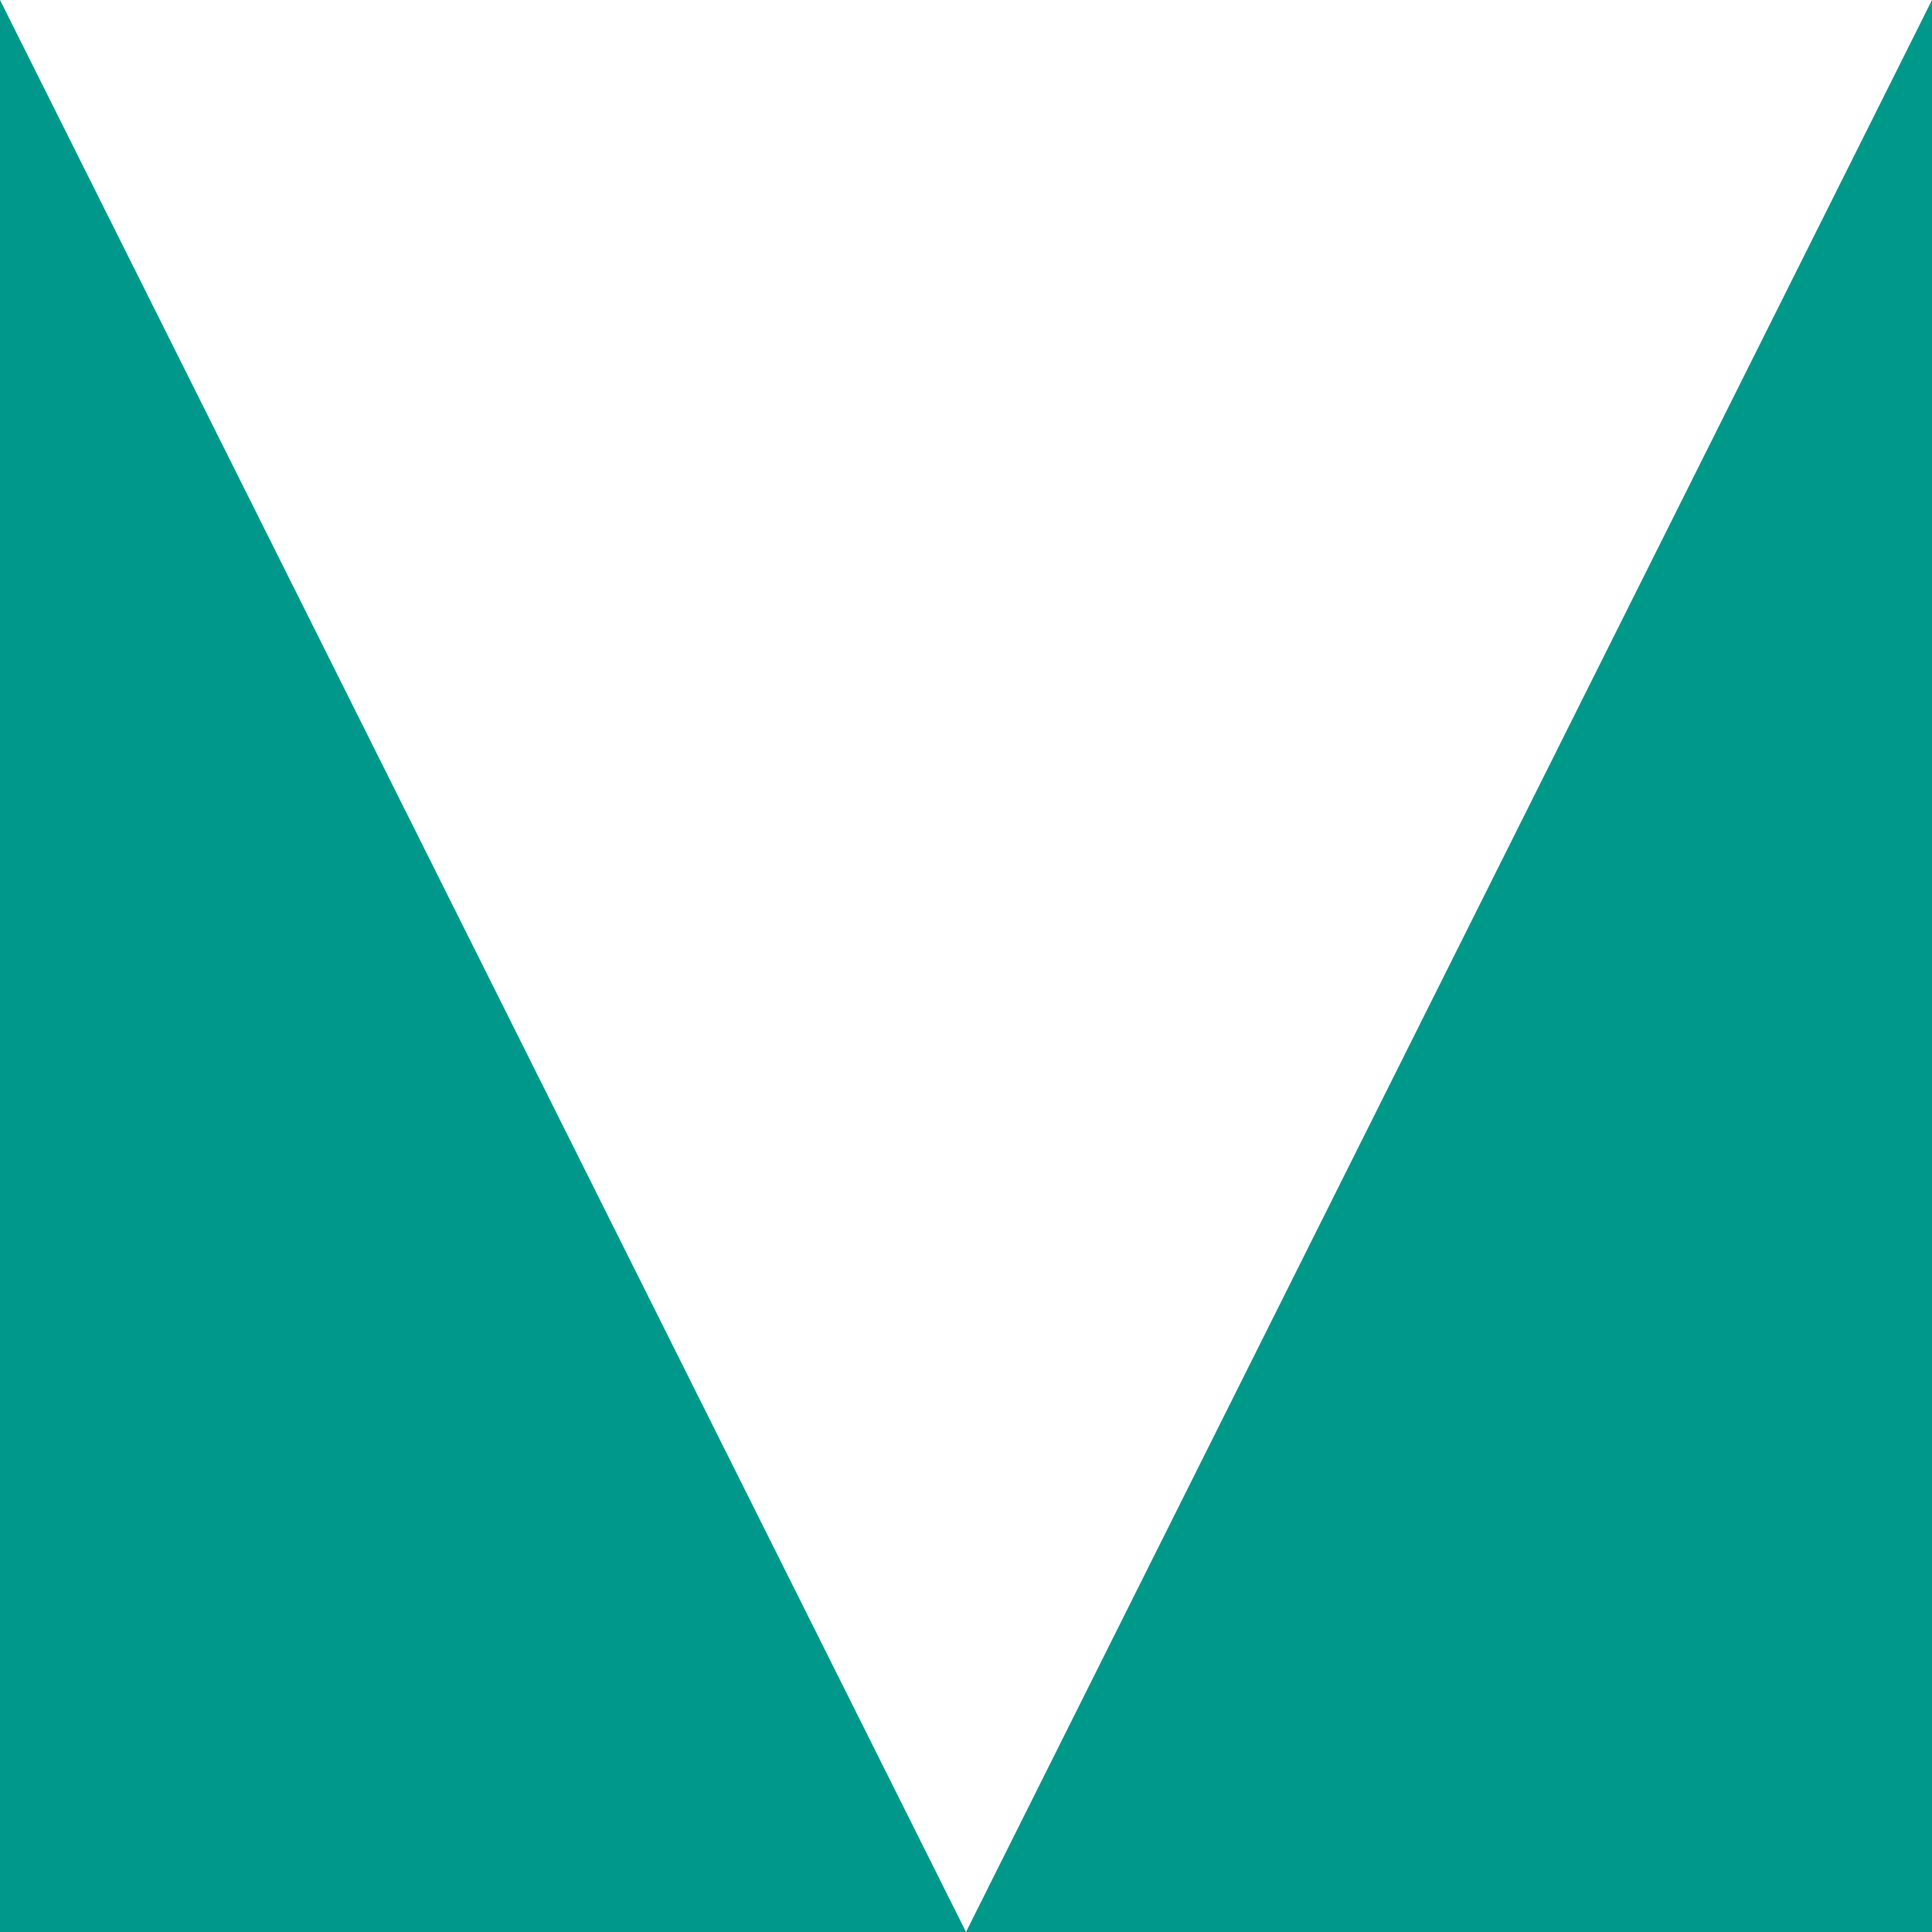
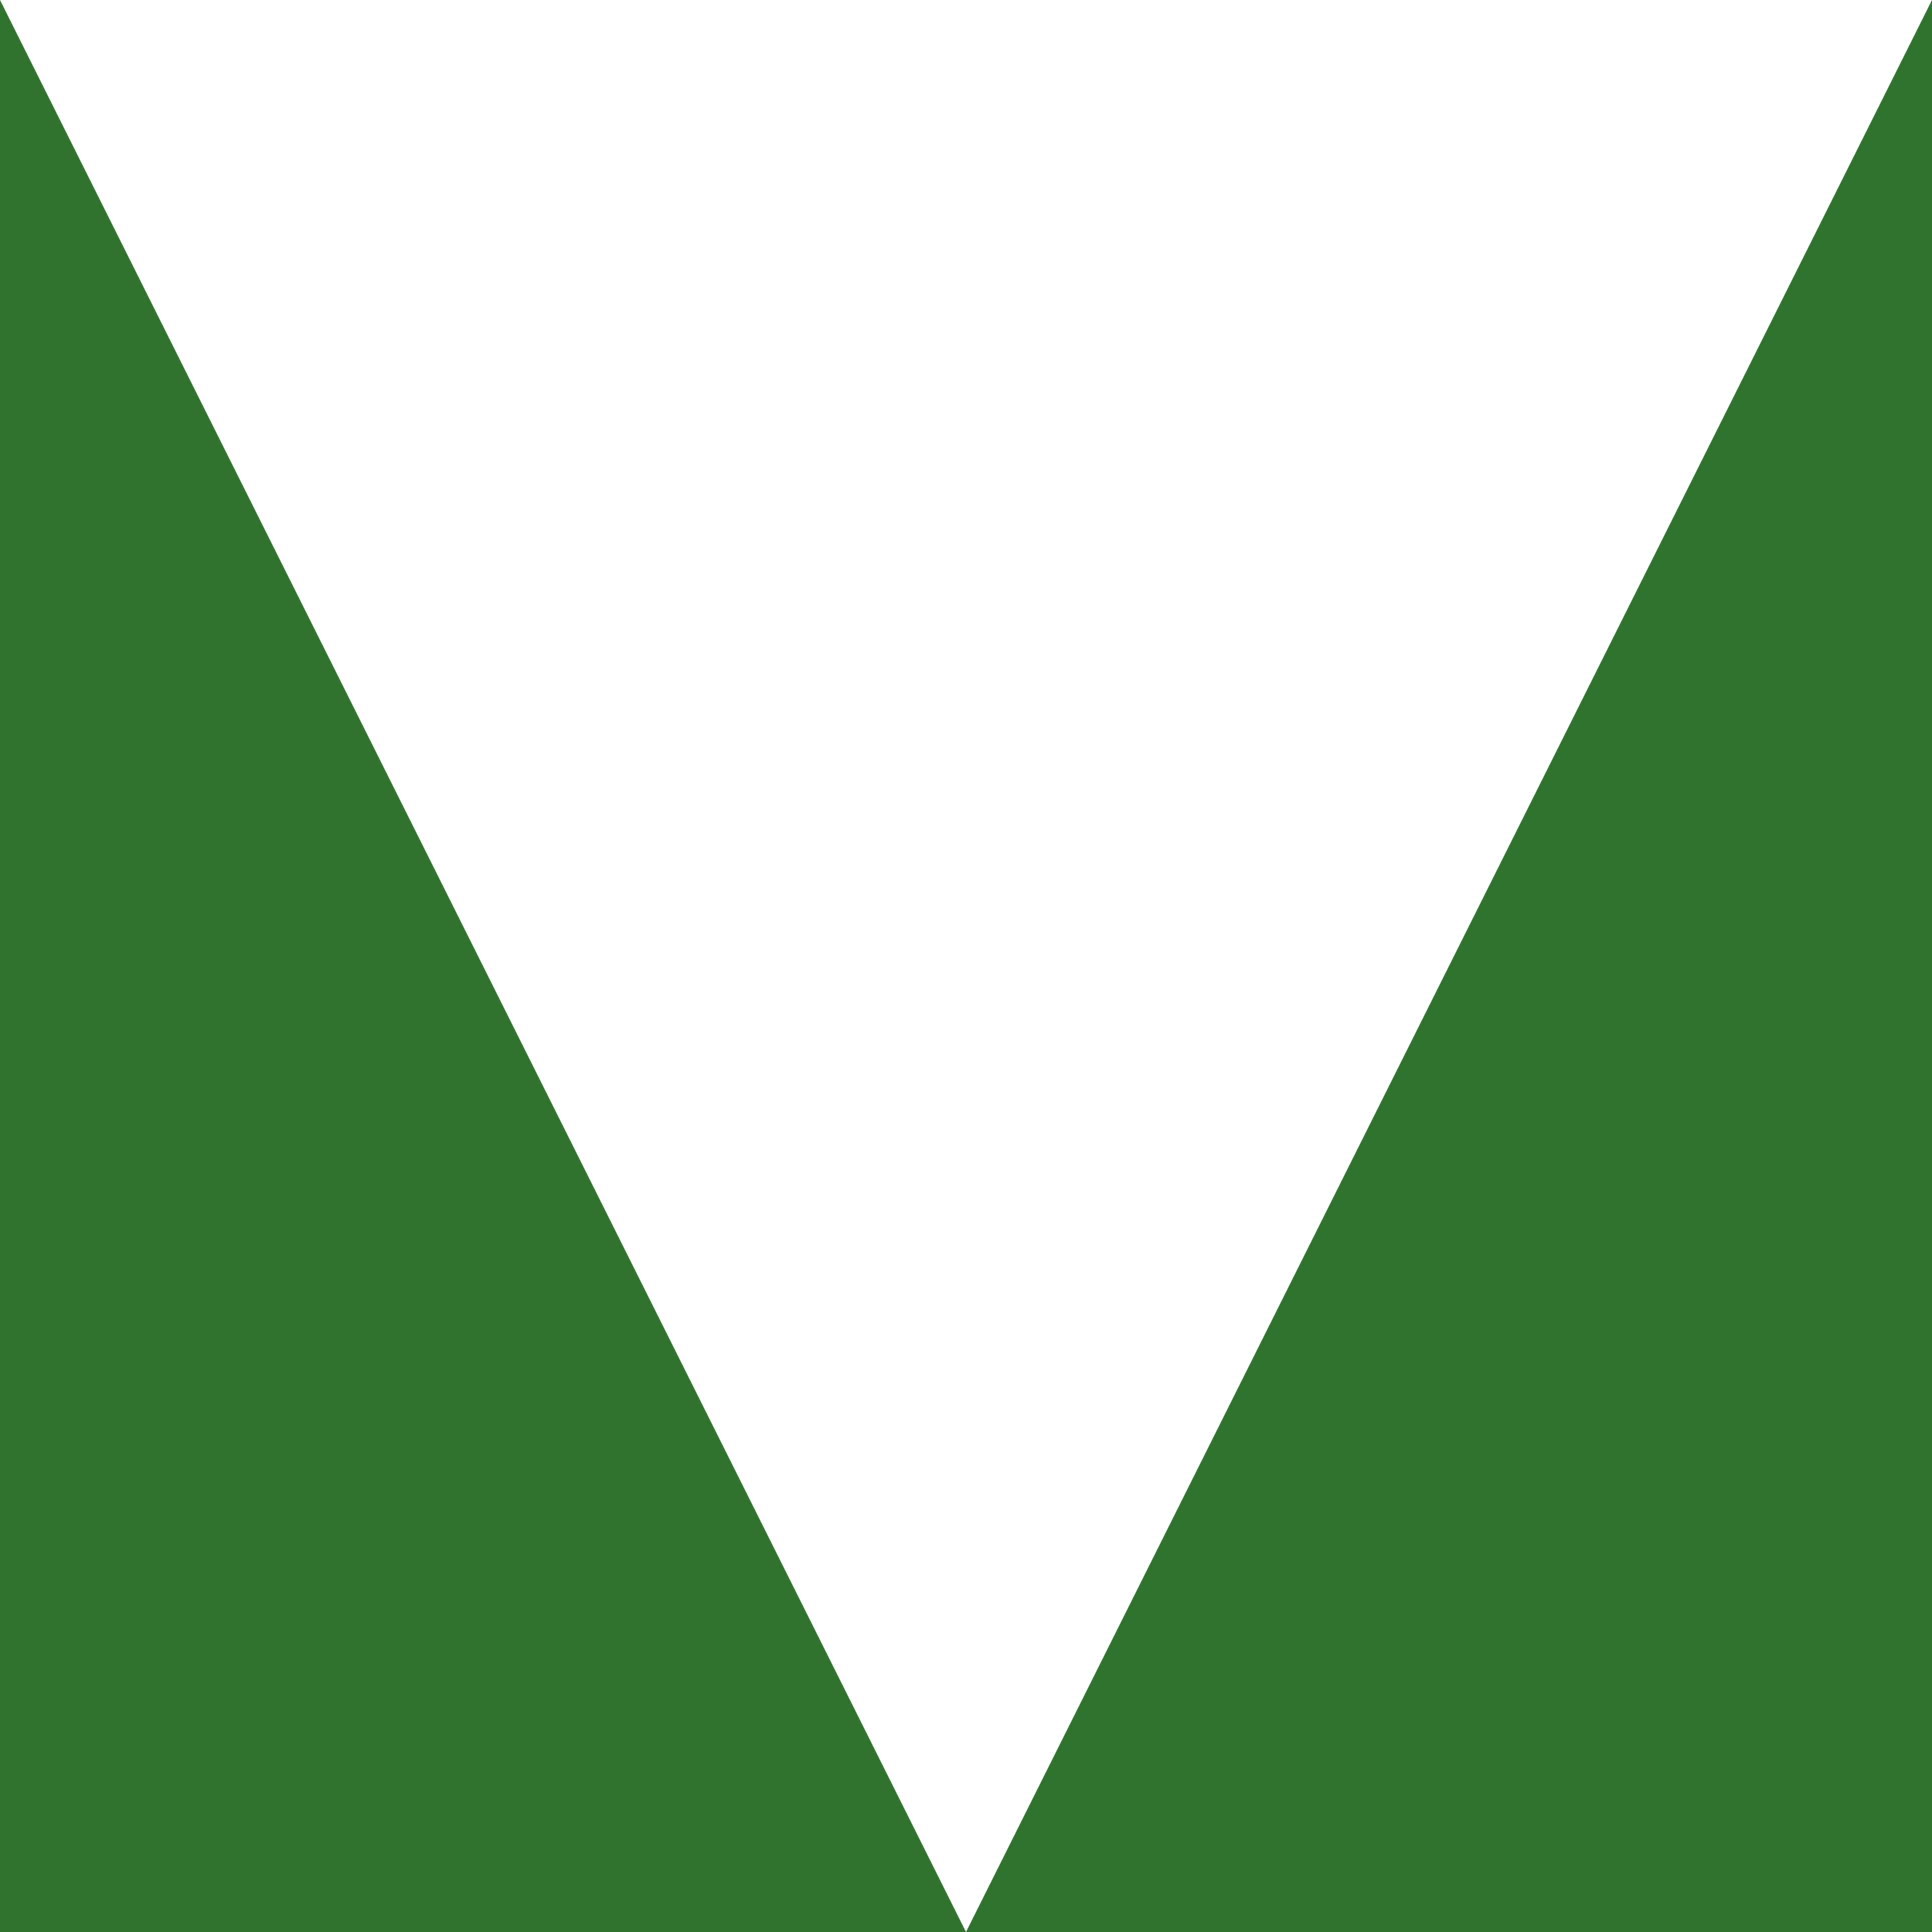
<svg xmlns="http://www.w3.org/2000/svg" version="1.1" class="point-background" width="100" height="100">
-   <path d="M 0,0 0,100 50,100 z" fill="#00988b" />
-   <path d="M 50,100 100,0 100,100 z" fill="#00988b" />
+   <path d="M 0,0 0,100 50,100 z" fill="#2f732f" />
+   <path d="M 50,100 100,0 100,100 z" fill="#2f732f" />
</svg>
